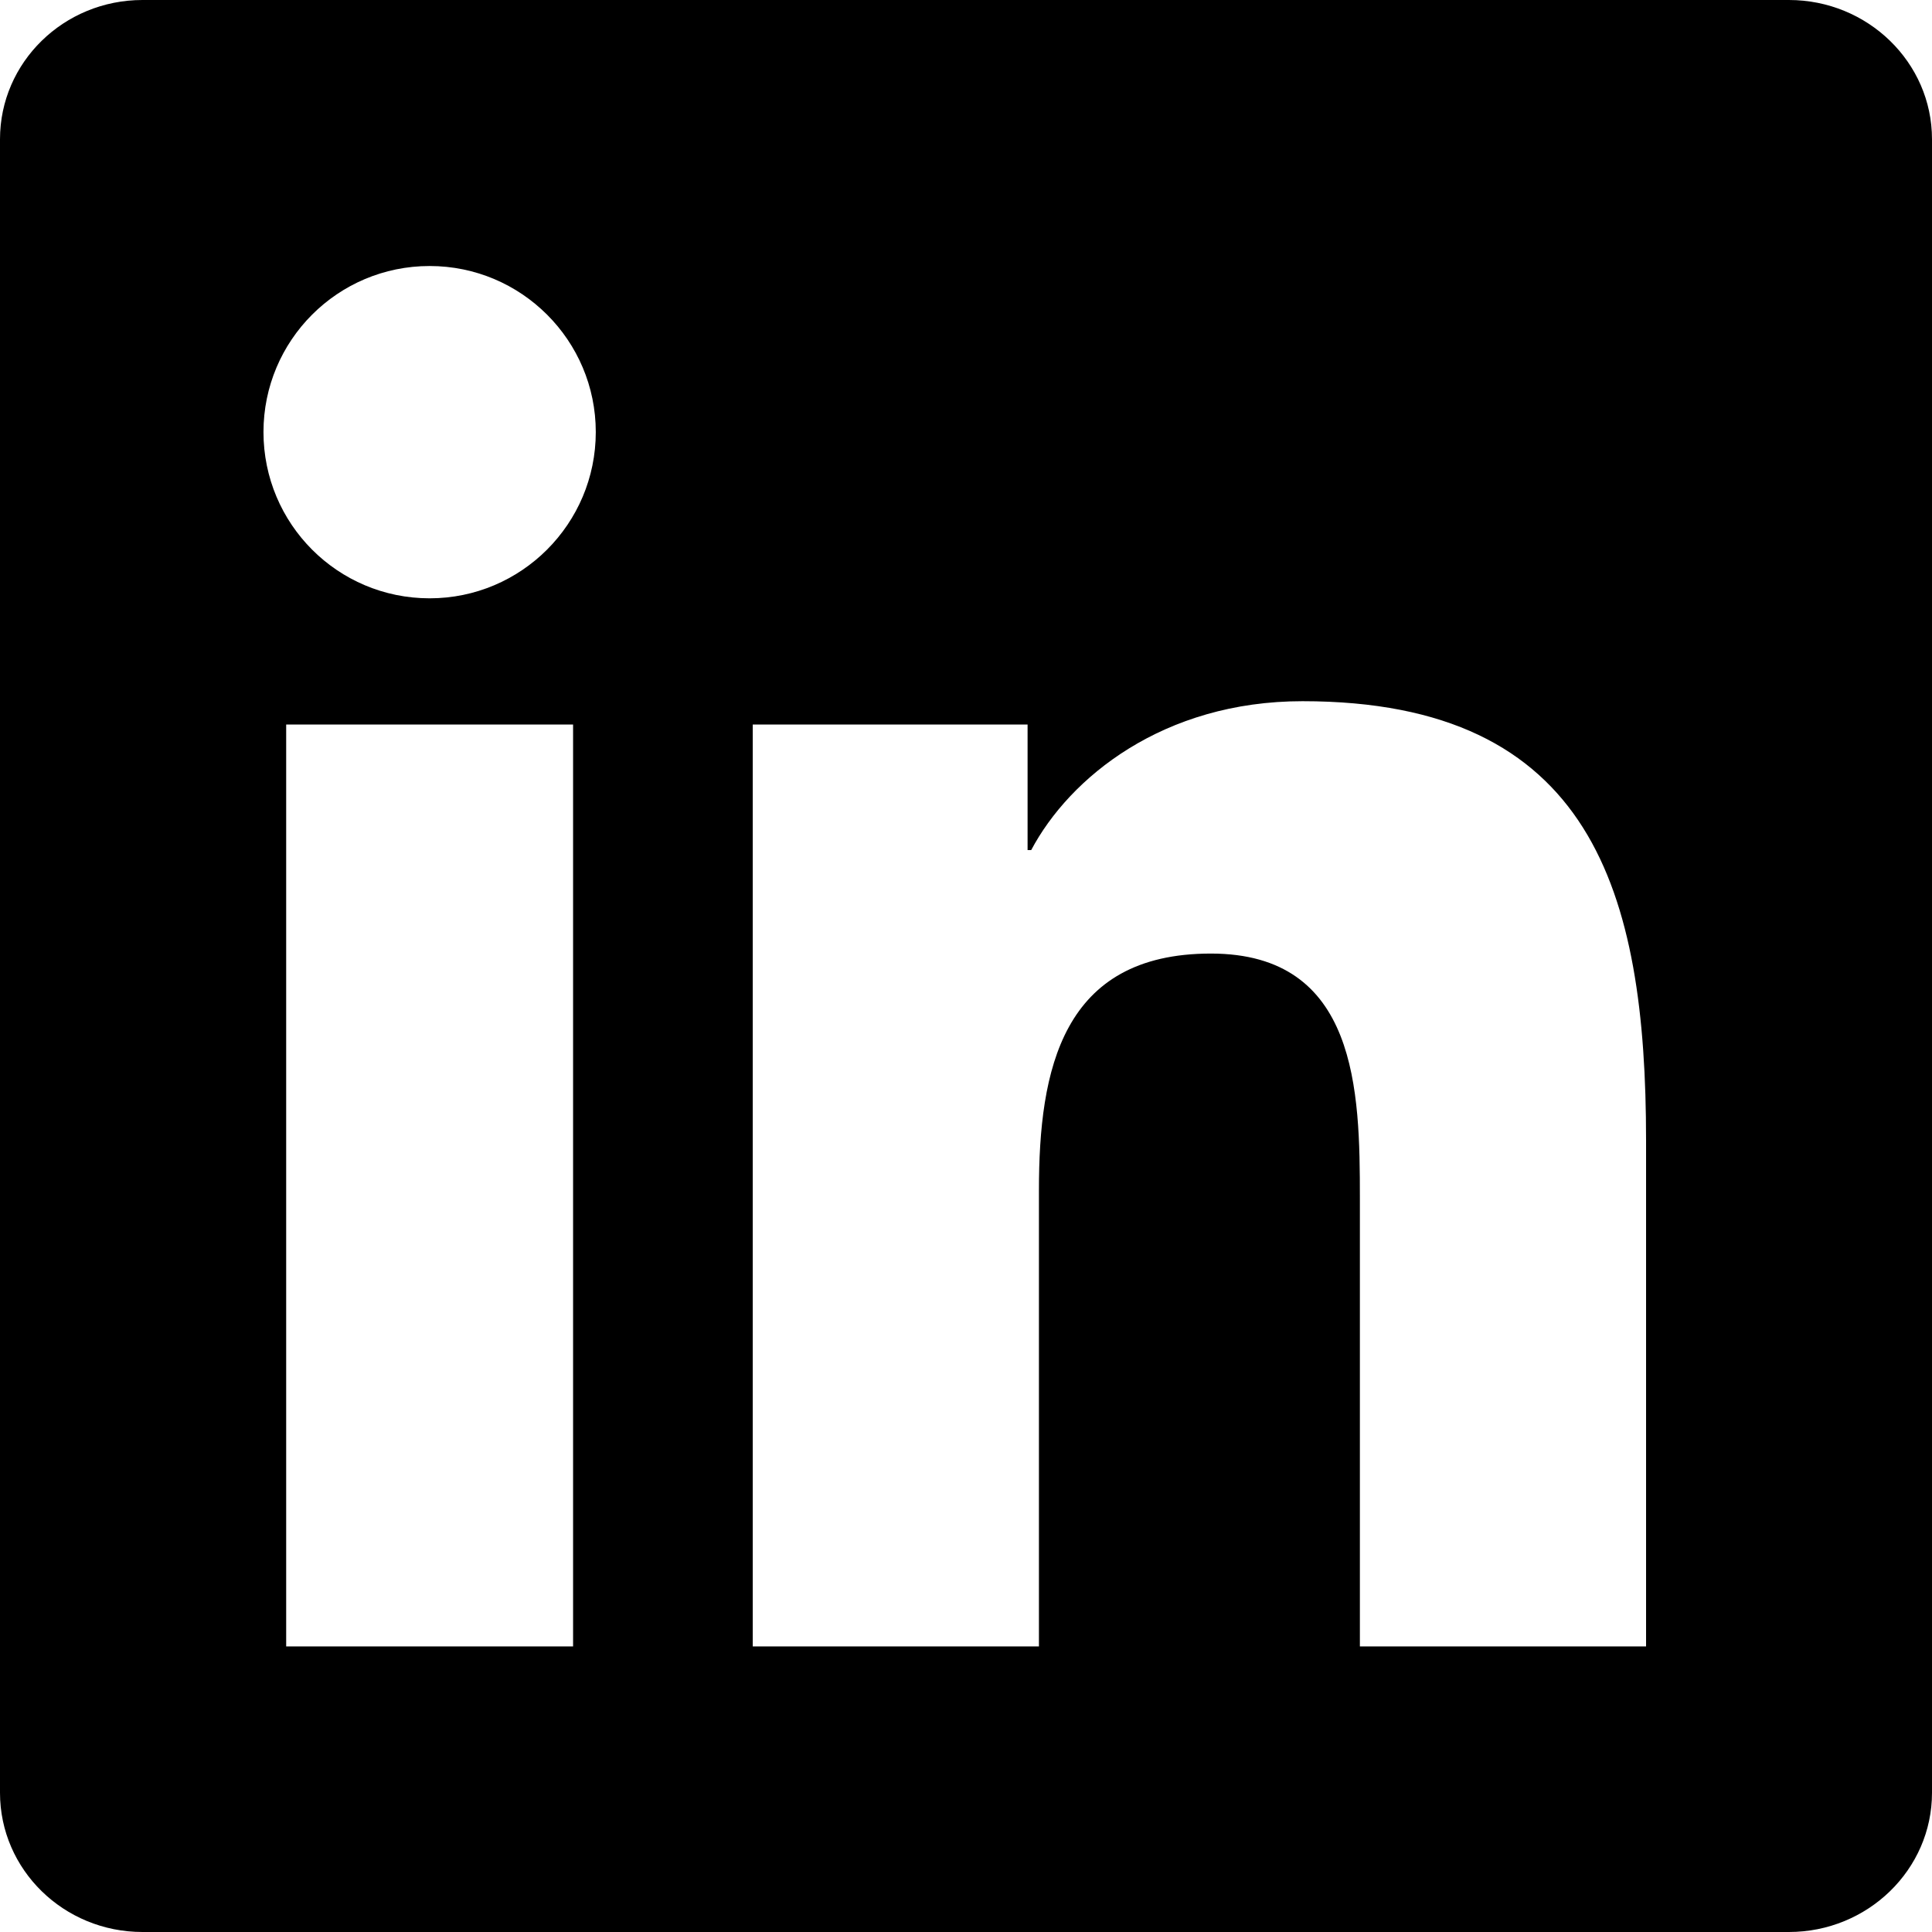
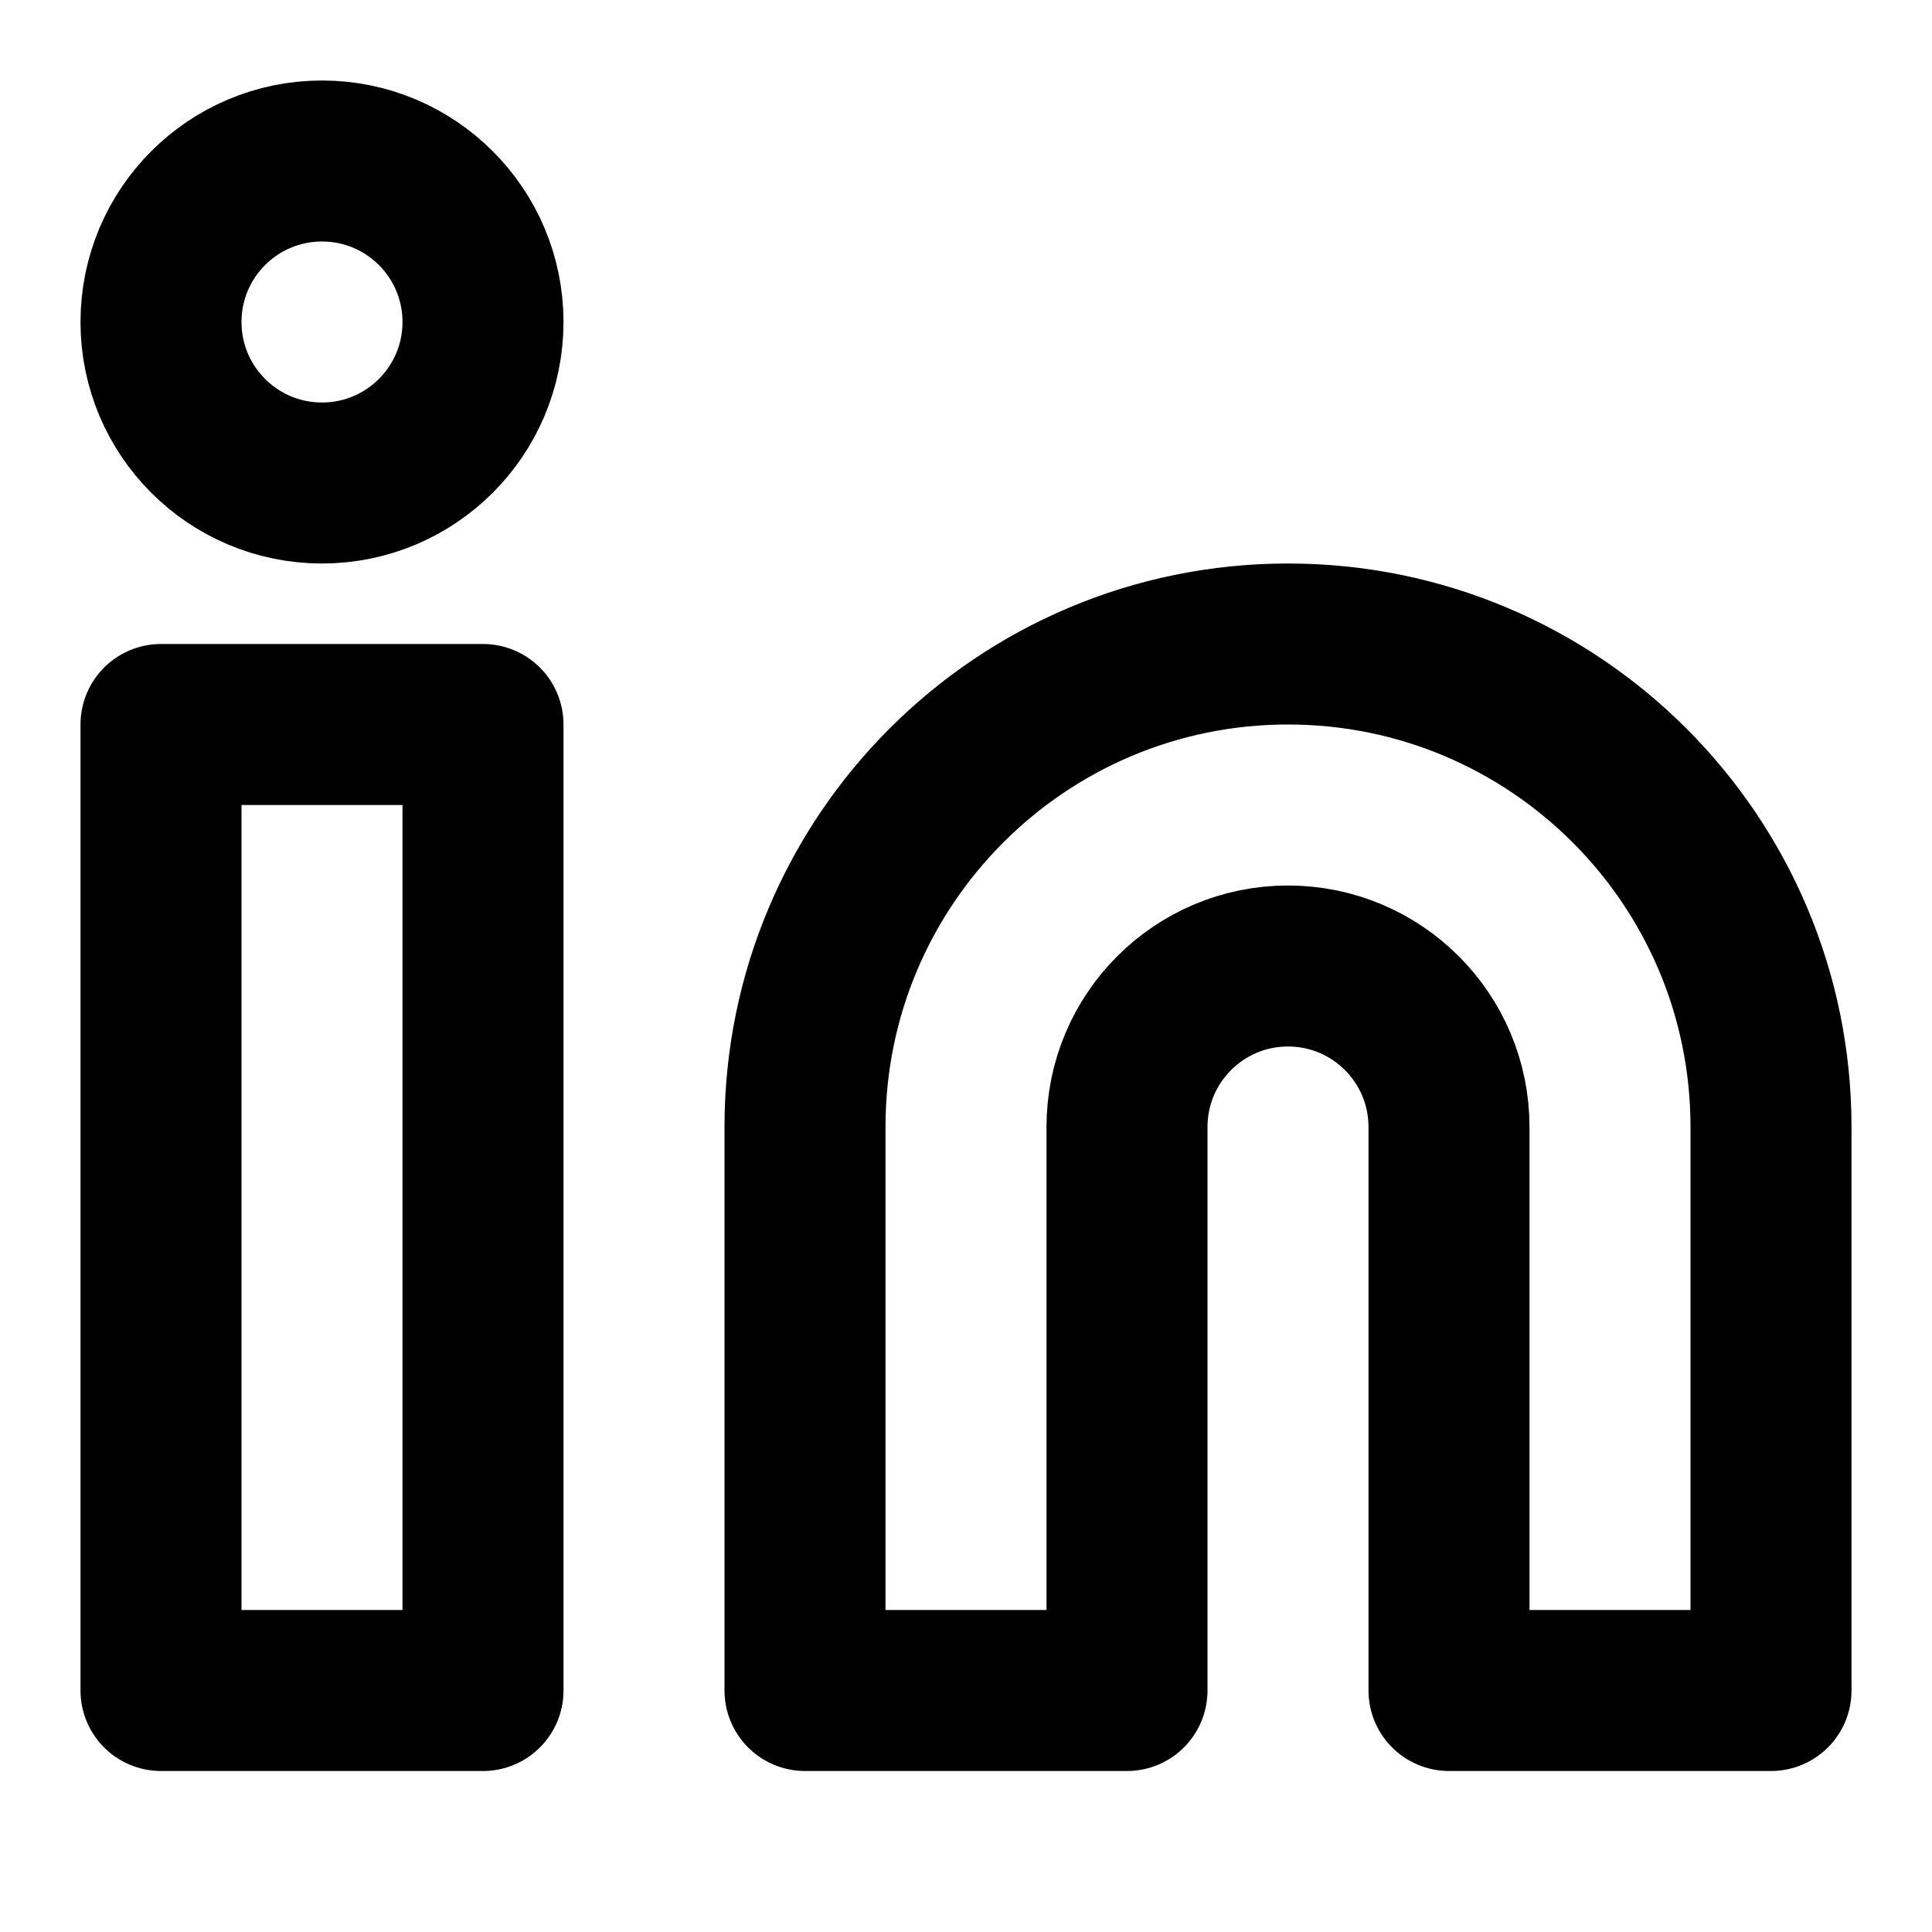
- <svg xmlns="http://www.w3.org/2000/svg" viewBox="0 0 16 16" fill-rule="evenodd" clip-rule="evenodd" stroke-linejoin="round" stroke-miterlimit="1.414">
-   <path d="M13.632 13.635h-2.37V9.922c0-.886-.018-2.025-1.234-2.025-1.235 0-1.424.964-1.424 1.96v3.778h-2.37V6H8.51v1.04h.03c.318-.6 1.092-1.233 2.247-1.233 2.4 0 2.845 1.58 2.845 3.637v4.188zM3.558 4.955c-.762 0-1.376-.617-1.376-1.377 0-.758.614-1.375 1.376-1.375.76 0 1.376.617 1.376 1.375 0 .76-.617 1.377-1.376 1.377zm1.188 8.68H2.37V6h2.376v7.635zM14.816 0H1.18C.528 0 0 .516 0 1.153v13.694C0 15.484.528 16 1.18 16h13.635c.652 0 1.185-.516 1.185-1.153V1.153C16 .516 15.467 0 14.815 0z" fill-rule="nonzero" />
+ <svg xmlns="http://www.w3.org/2000/svg" width="24" height="24" viewBox="0 0 24 24" fill="none" stroke="currentColor" stroke-width="2" stroke-linecap="round" stroke-linejoin="round" class="feather feather-linkedin">
+   <path d="M16 8a6 6 0 0 1 6 6v7h-4v-7a2 2 0 0 0-2-2 2 2 0 0 0-2 2v7h-4v-7a6 6 0 0 1 6-6z" />
+   <rect x="2" y="9" width="4" height="12" />
+   <circle cx="4" cy="4" r="2" />
</svg>
